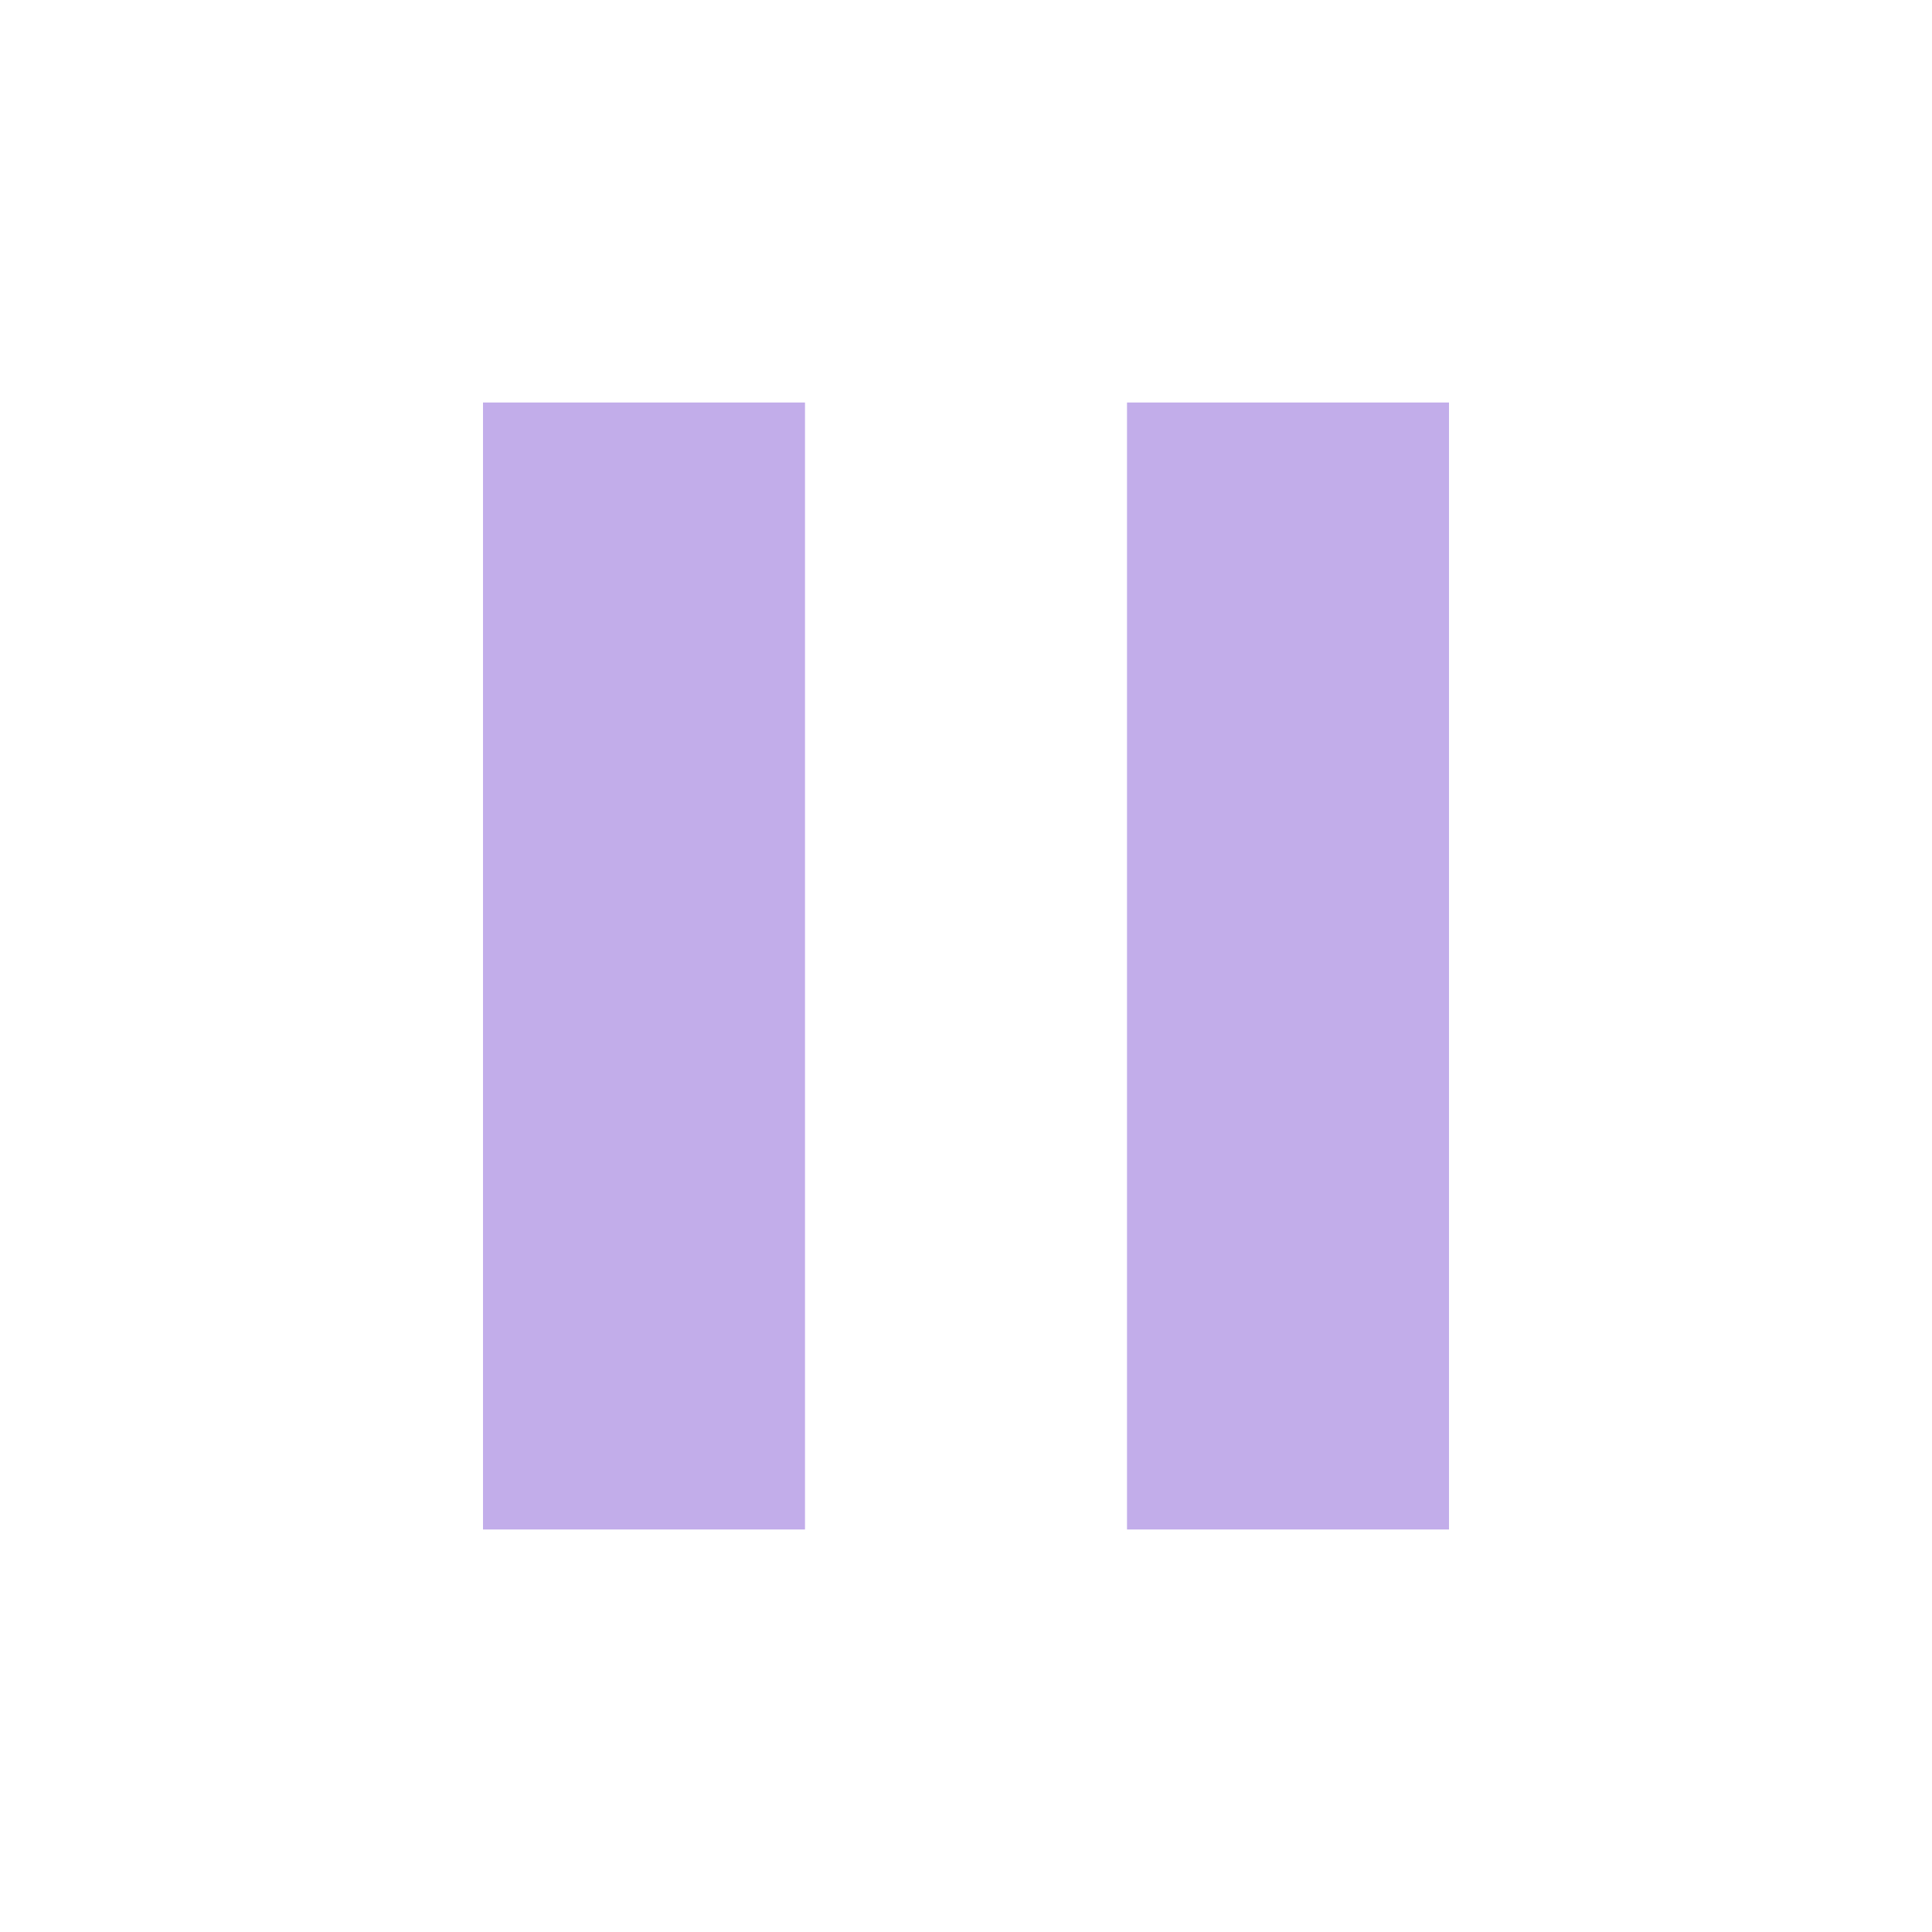
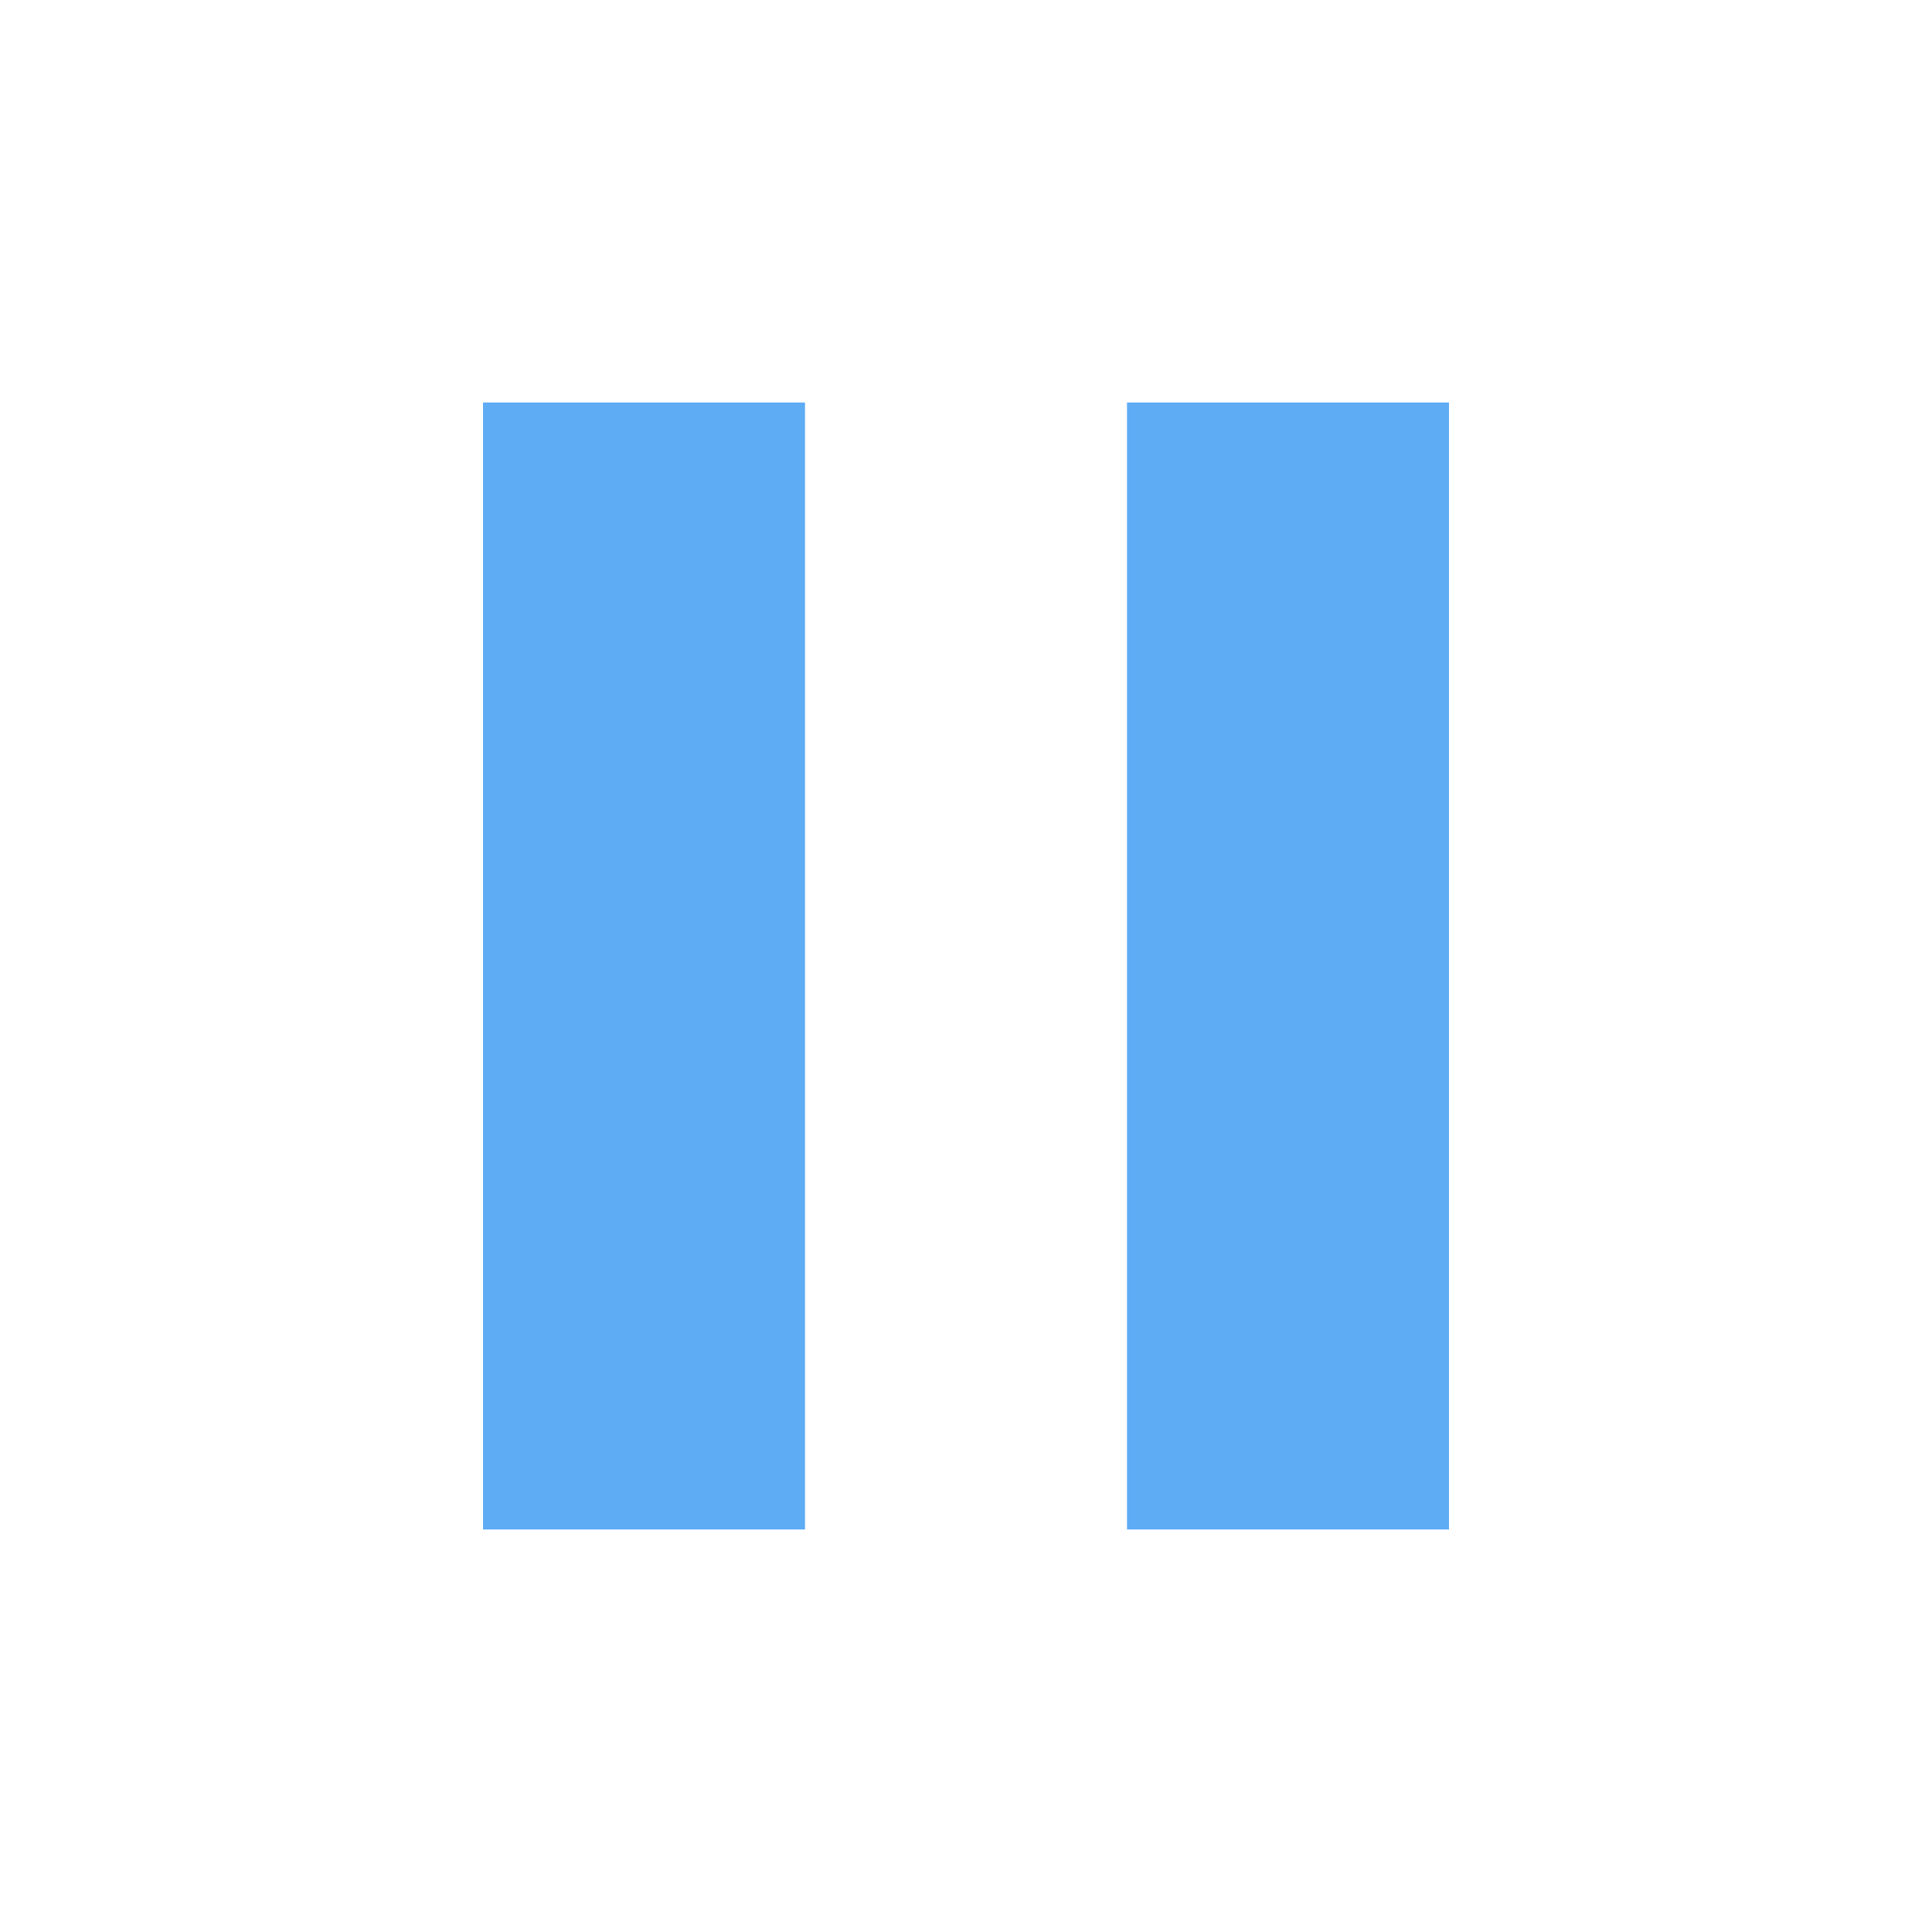
<svg xmlns="http://www.w3.org/2000/svg" width="71" height="71" viewBox="0 0 71 71" fill="none">
-   <path d="M41.417 56.208V14.792H53.25V56.208H41.417ZM17.75 56.208V14.792H29.583V56.208H17.75Z" fill="#C2ADEA" />
+   <path d="M41.417 56.208V14.792H53.25V56.208H41.417ZM17.75 56.208V14.792H29.583V56.208H17.75Z" fill="#5EACF4" />
</svg>
